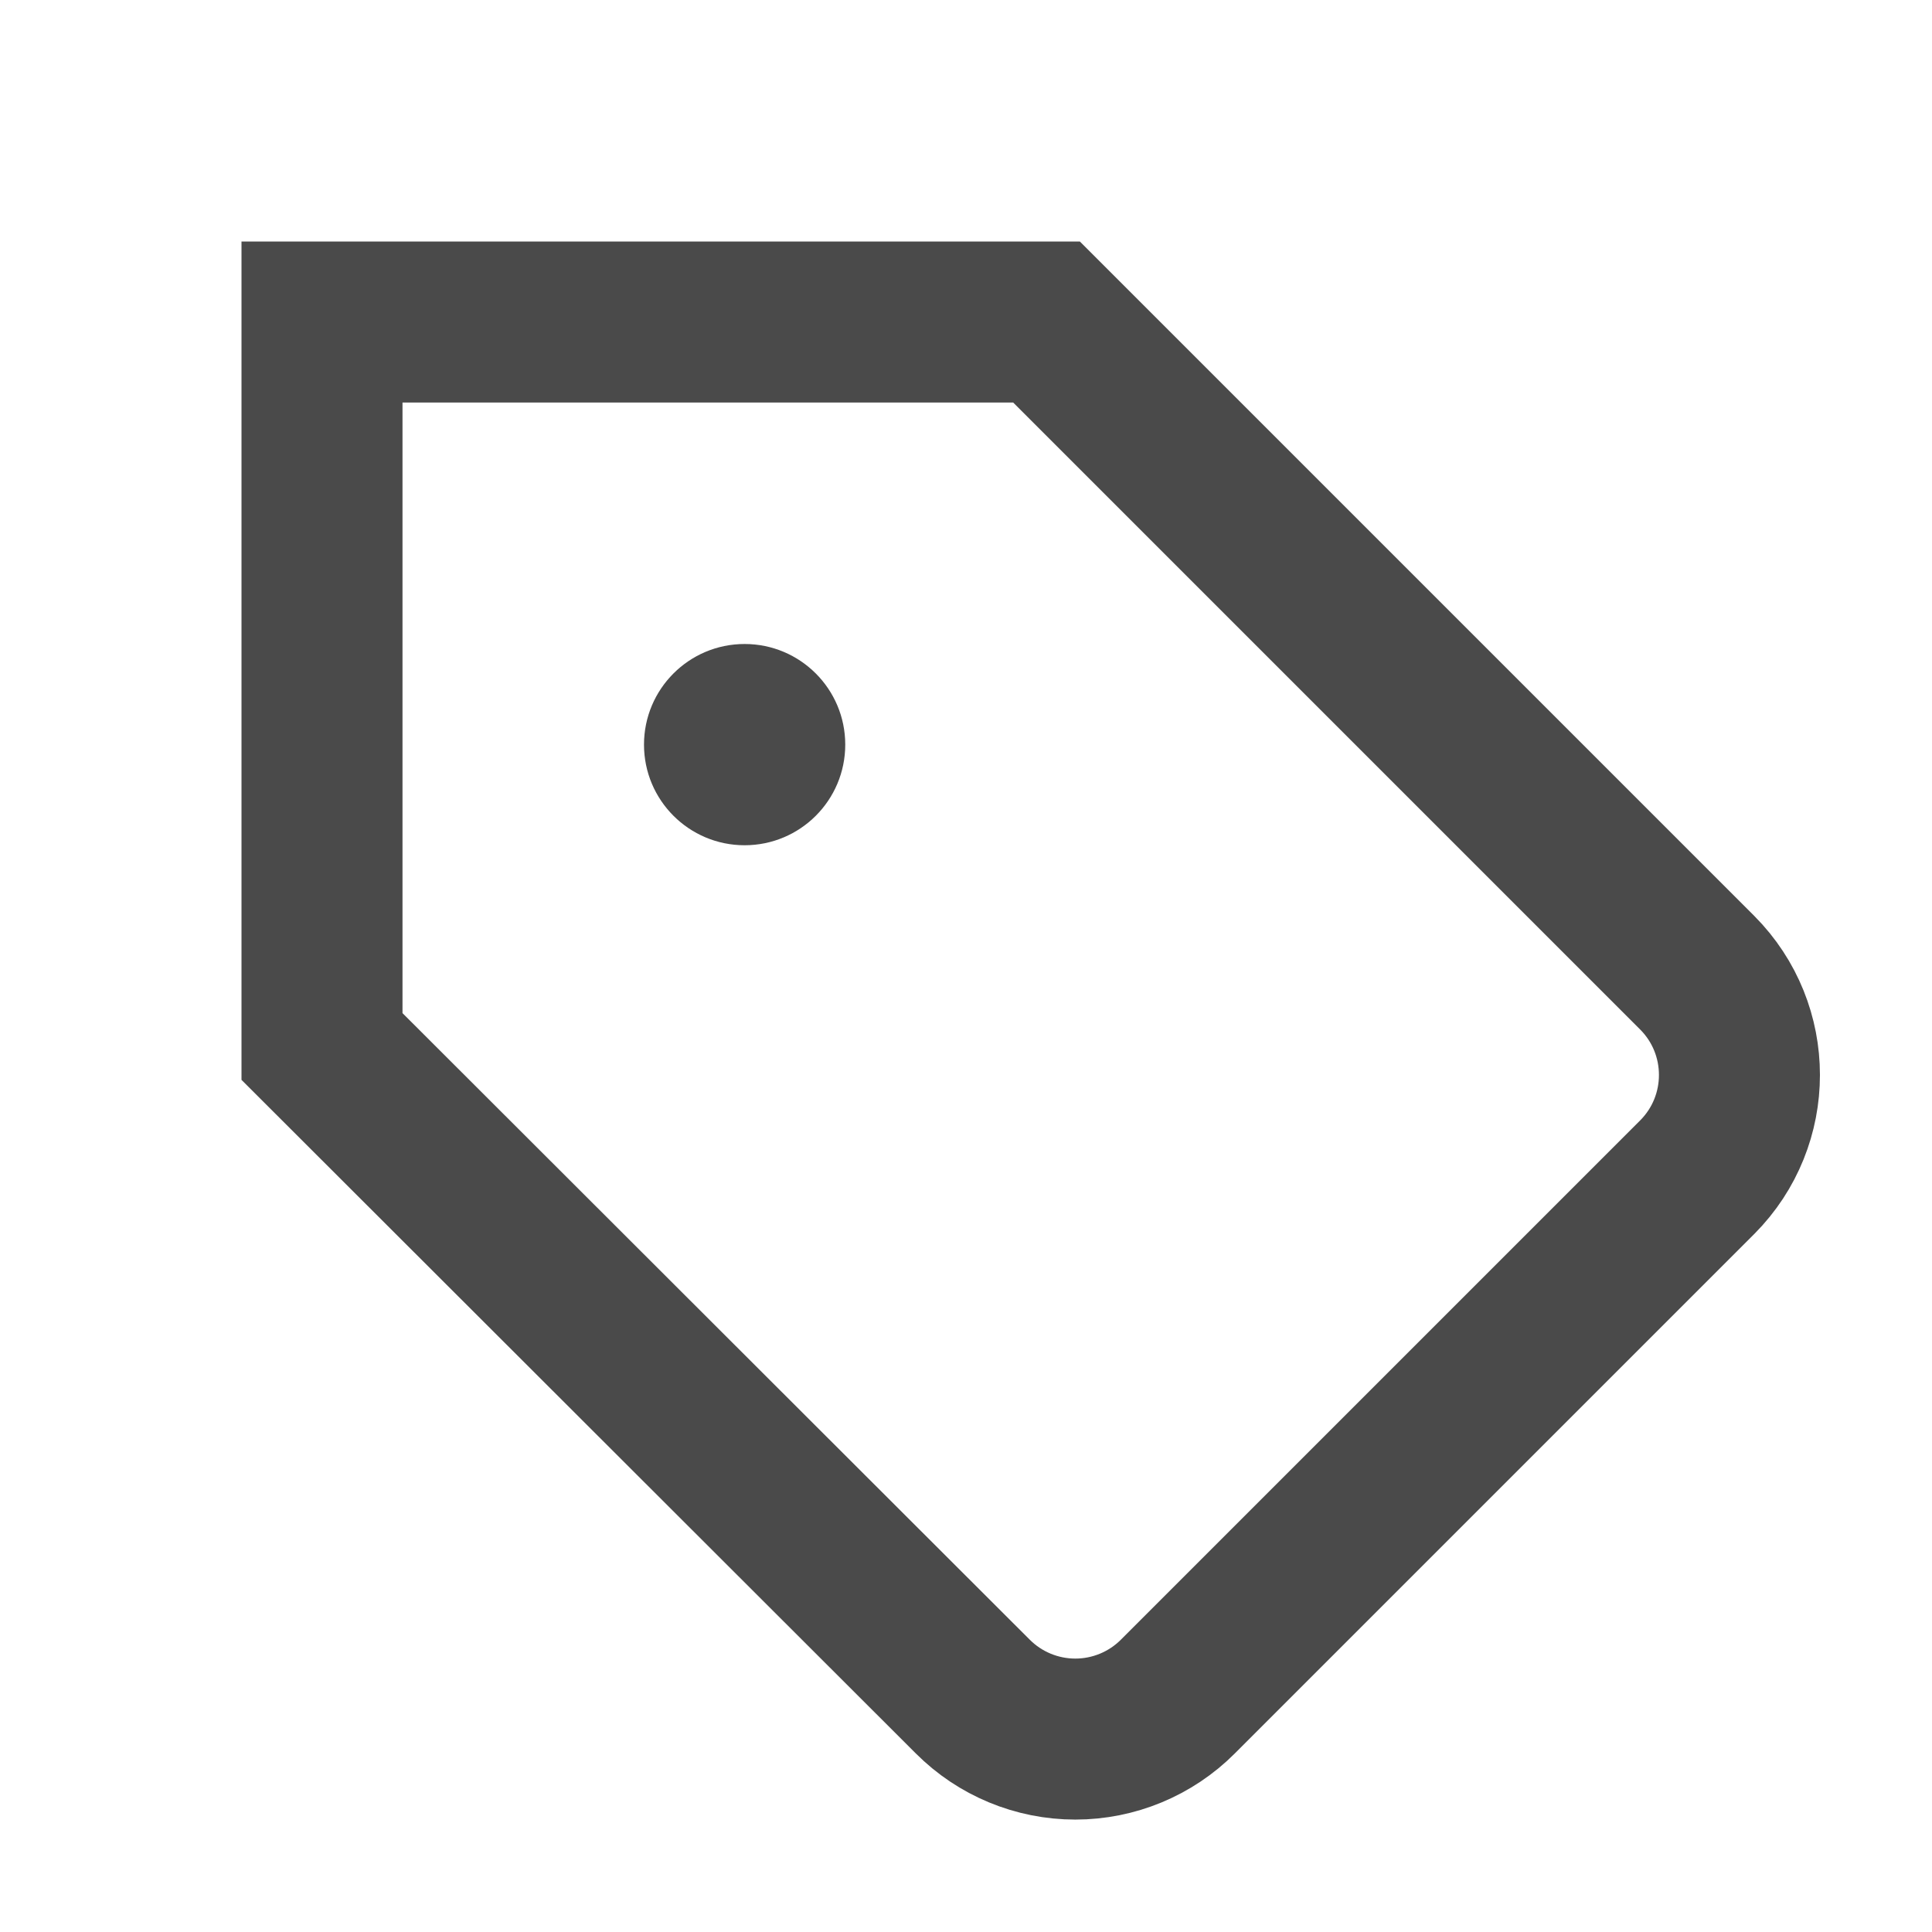
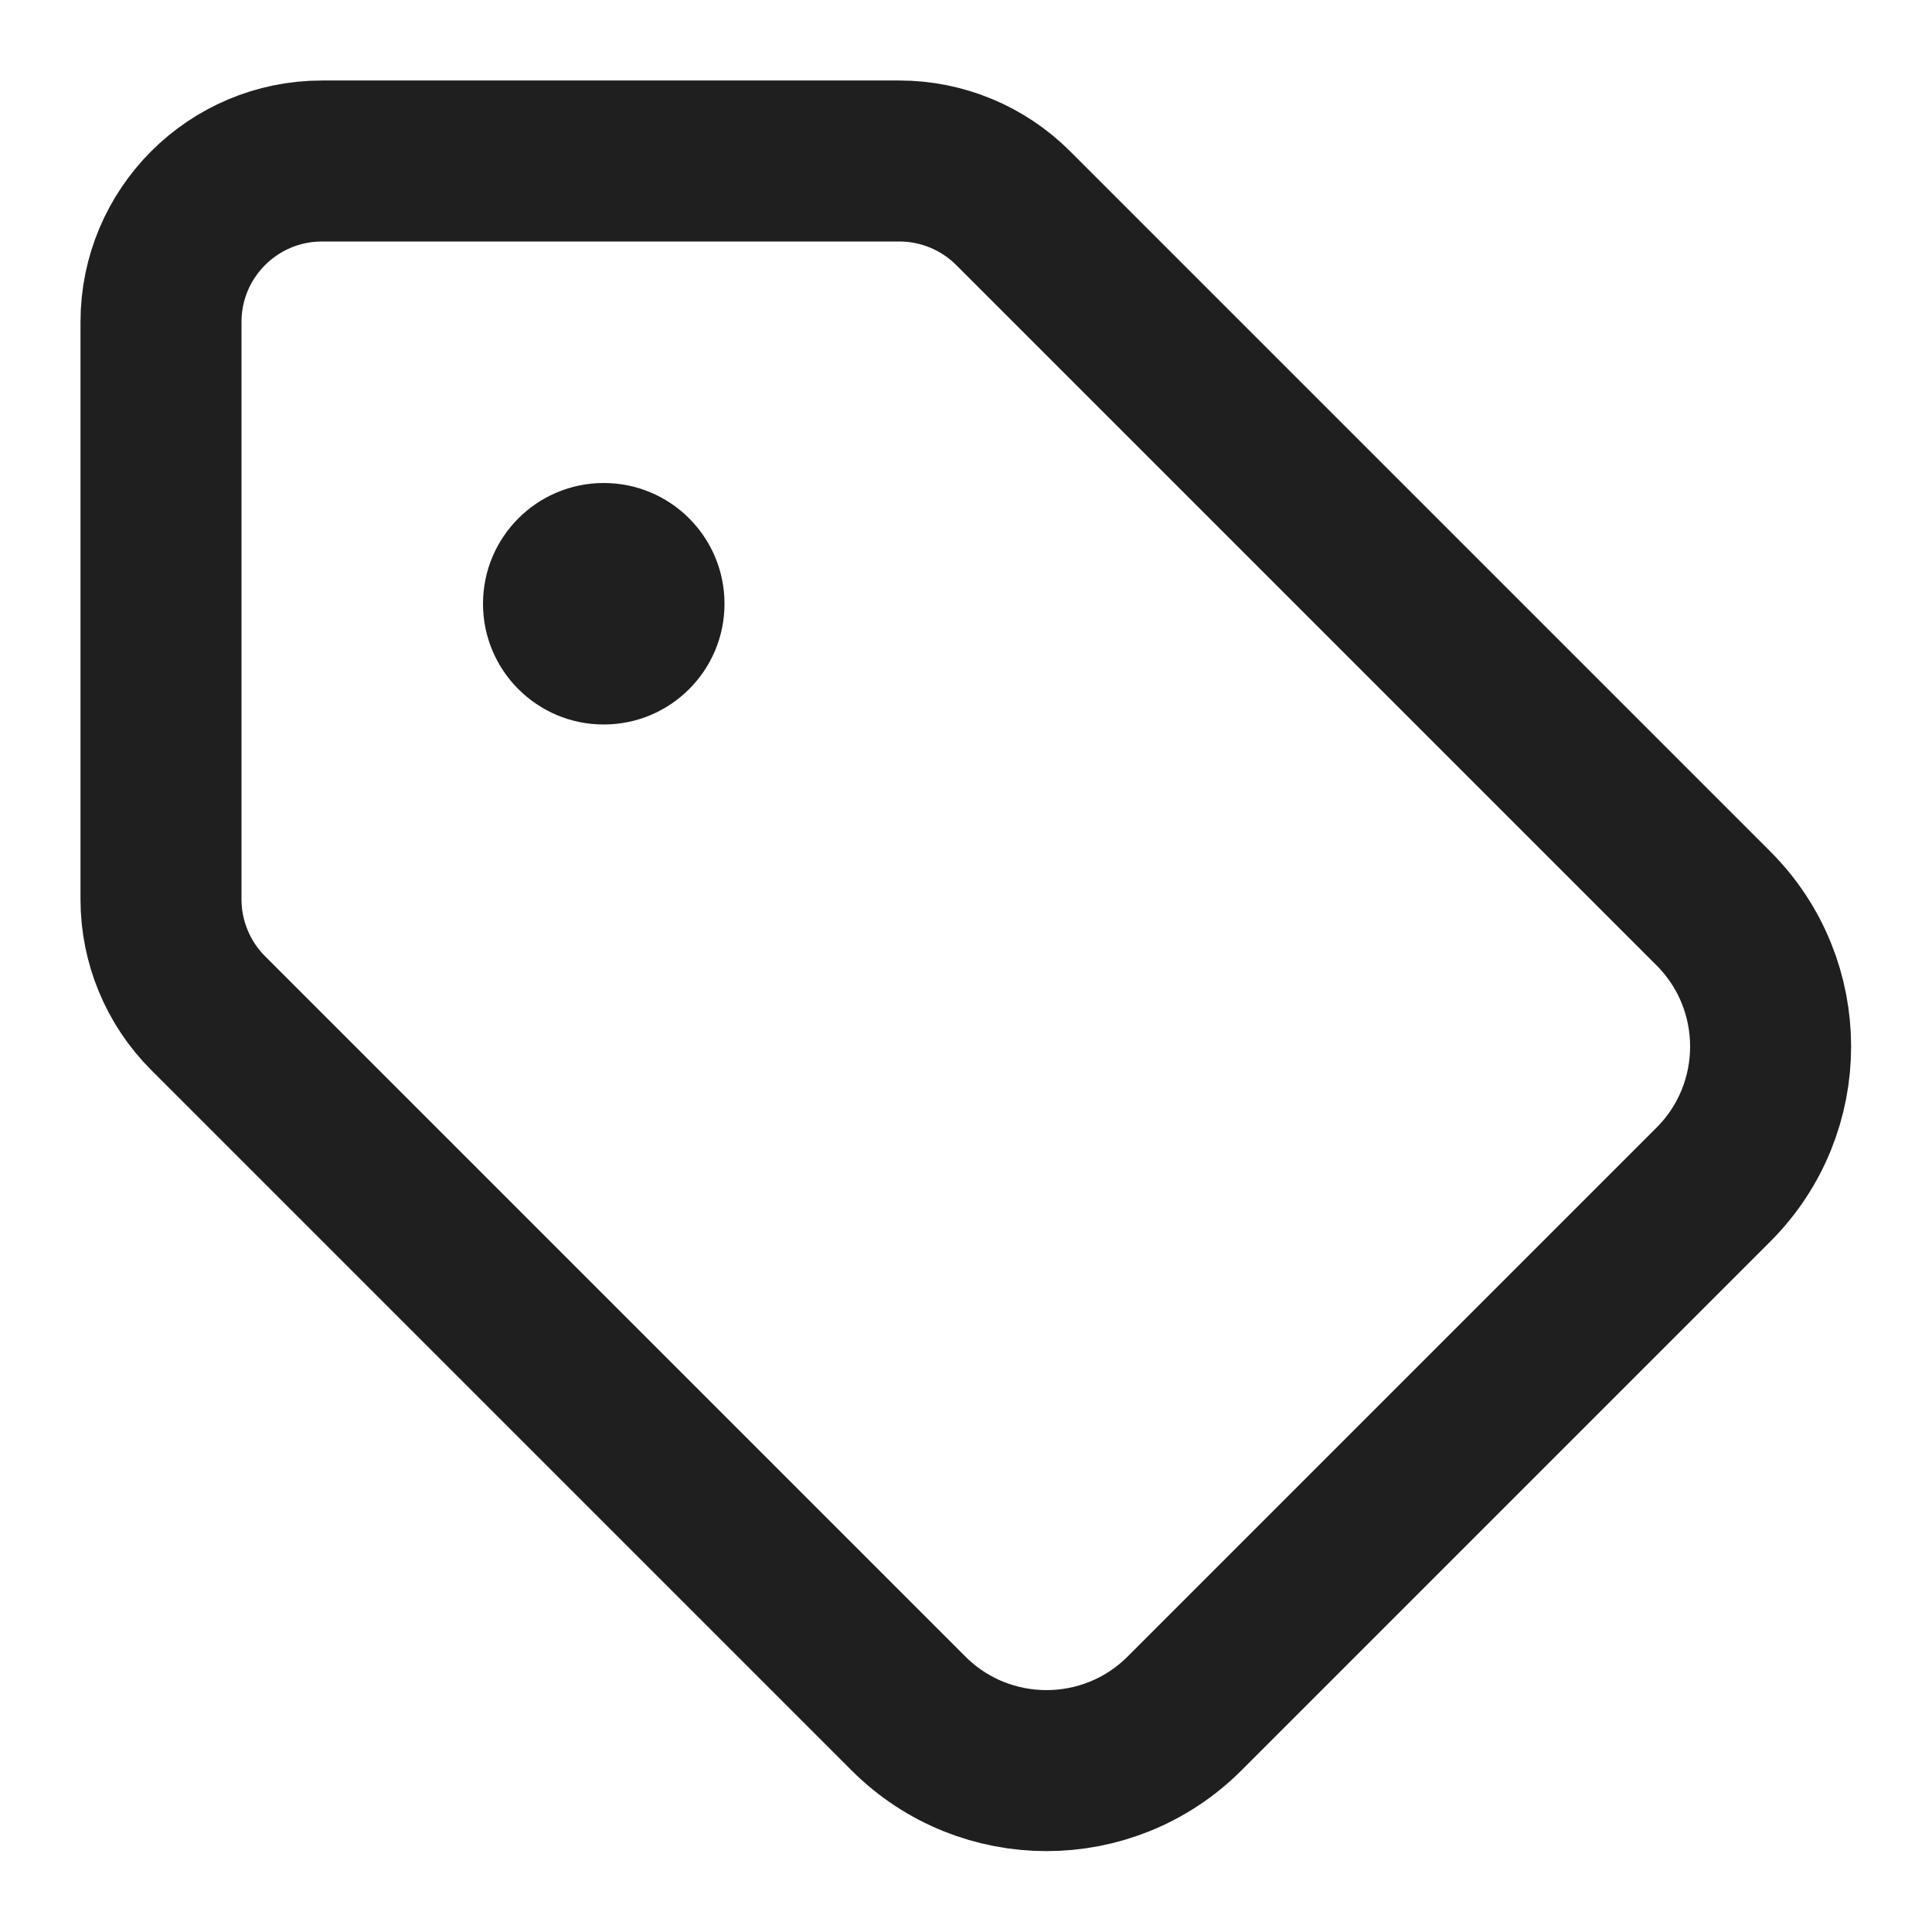
- <svg xmlns="http://www.w3.org/2000/svg" width="16" height="16" viewBox="0 0 48 48" fill="none">
-   <path d="M42.169 29.245L29.263 42.151C28.588 42.827 27.672 43.207 26.716 43.207C25.761 43.207 24.844 42.827 24.169 42.151L8 26V8H26L42.169 24.169C43.565 25.573 43.565 27.841 42.169 29.245Z" fill="none" stroke="#4a4a4a" stroke-width="4" stroke-linejoin="miter" />
-   <path fill-rule="evenodd" clip-rule="evenodd" d="M18.5 21C19.881 21 21 19.881 21 18.5C21 17.119 19.881 16 18.5 16C17.119 16 16 17.119 16 18.5C16 19.881 17.119 21 18.5 21Z" fill="#4a4a4a" />
+ <svg xmlns="http://www.w3.org/2000/svg" width="16" height="16" viewBox="0 0 24 24" fill="none" stroke="#1f1f1f" stroke-width="2" stroke-linecap="round" stroke-linejoin="round">
+   <path d="M12.586 2.586A2 2 0 0 0 11.172 2H4a2 2 0 0 0-2 2v7.172a2 2 0 0 0 .586 1.414l8.704 8.704a2.426 2.426 0 0 0 3.42 0l6.58-6.58a2.426 2.426 0 0 0 0-3.42z" />
+   <circle cx="7.5" cy="7.5" r="1.5" fill="#1f1f1f" stroke="none" />
</svg>
